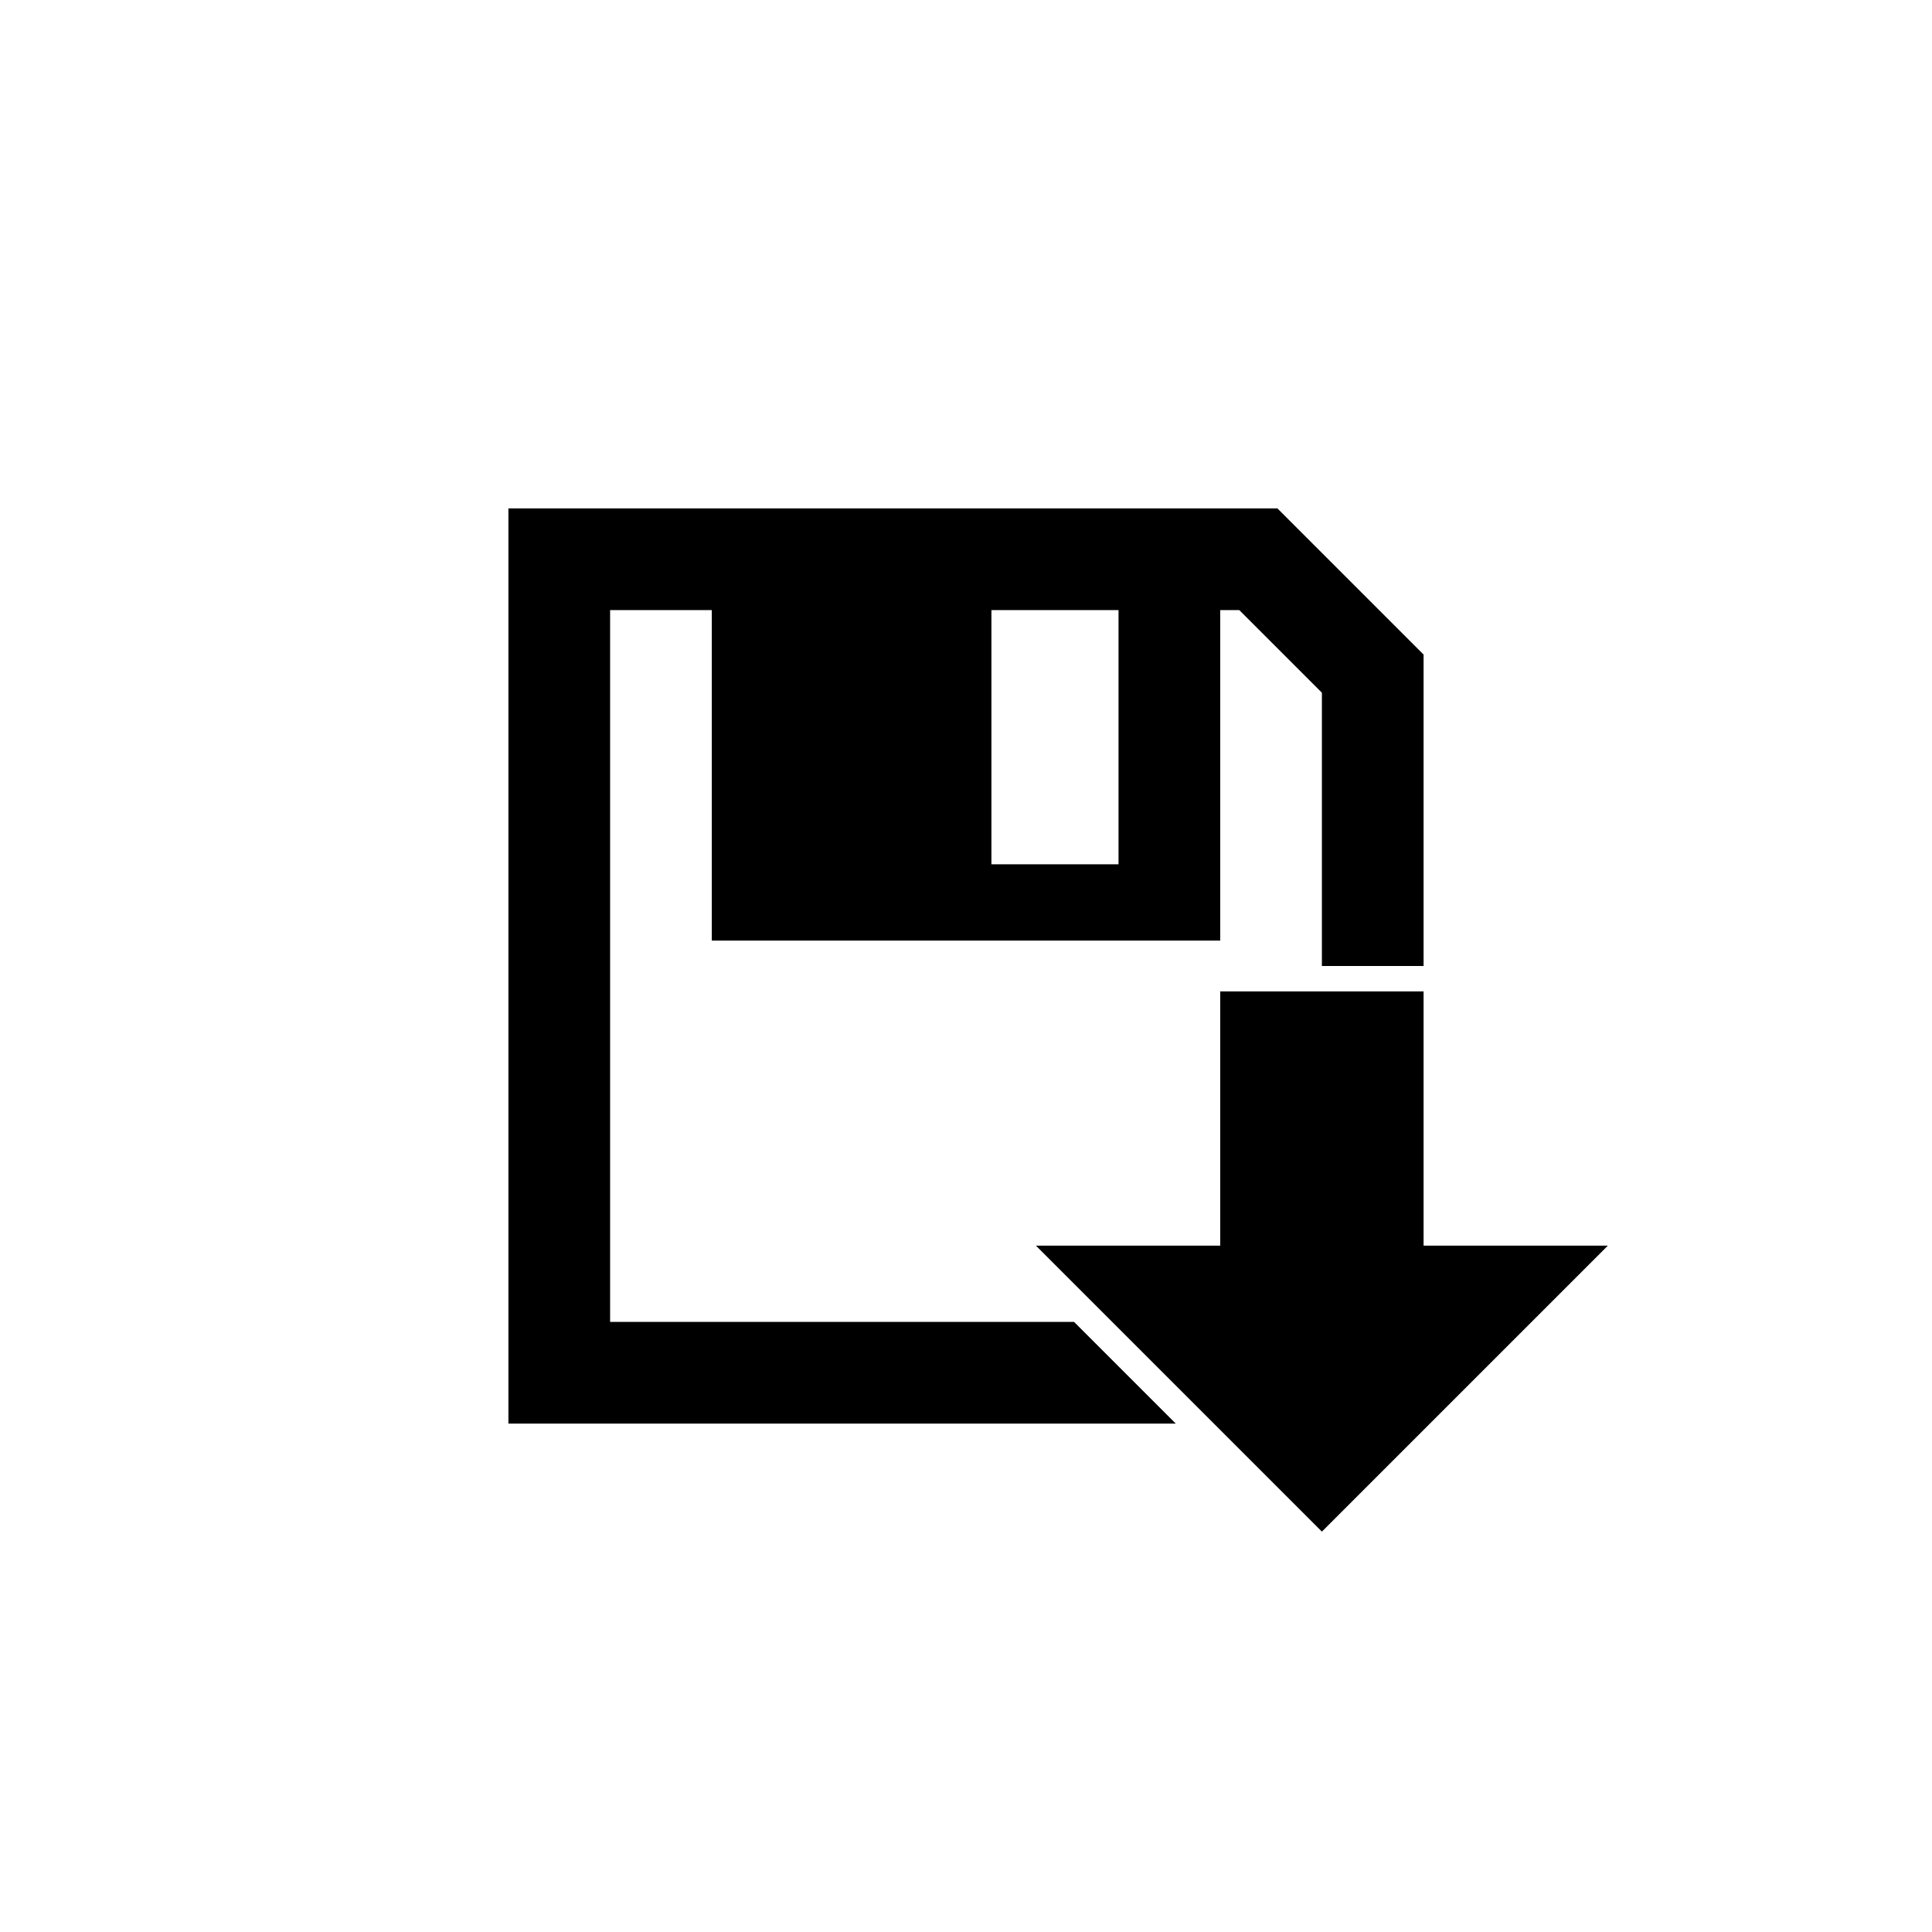
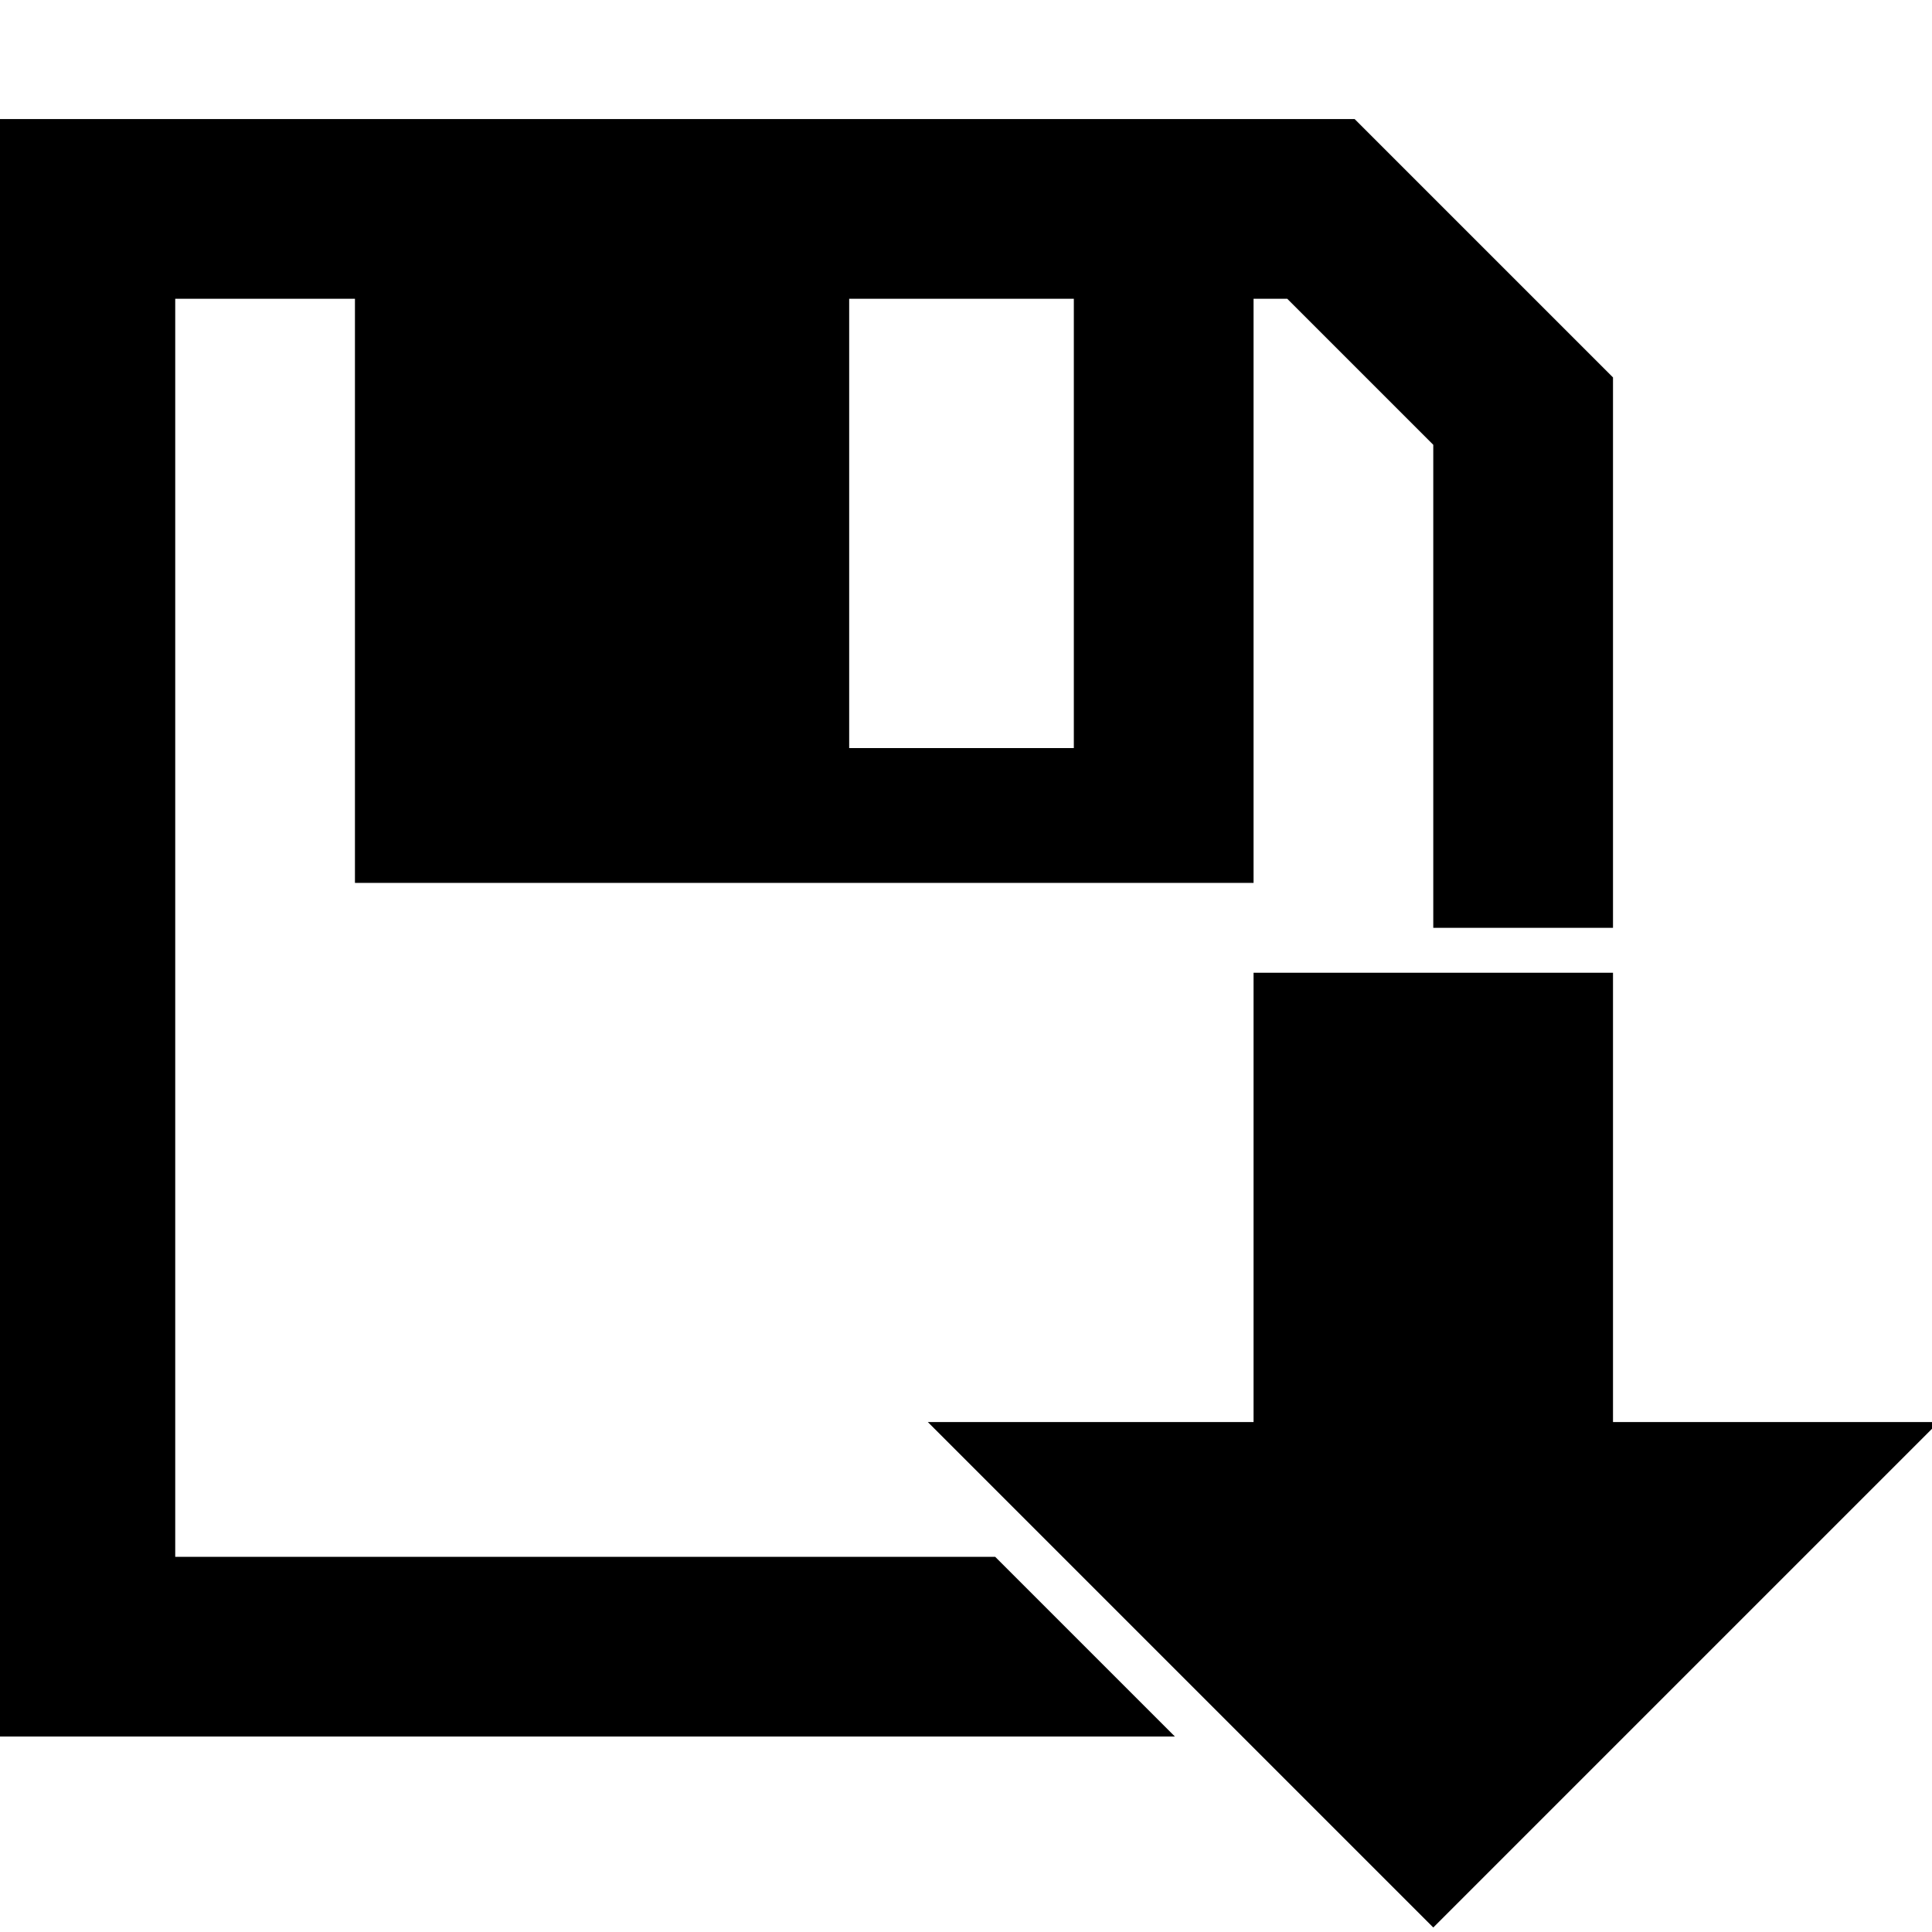
- <svg xmlns="http://www.w3.org/2000/svg" version="1.1" baseProfile="full" width="76" height="76" viewBox="0 0 76.00 76.00" enable-background="new 0 0 76.00 76.00" xml:space="preserve">
-   <path fill="#000000" fill-opacity="1" stroke-width="0.2" stroke-linejoin="round" d="M 48,39L 56,39L 56,49L 63.25,49L 52,60.25L 40.75,49L 48,49L 48,39 Z M 20,20L 50.25,20L 56,25.75L 56,38L 52,38L 52,27.25L 48.75,24L 48,24L 48,37L 28,37L 28,24L 24,24L 24,52L 42.25,52L 46.25,56L 20,56L 20,20 Z M 39,24L 39,34L 44,34L 44,24L 39,24 Z " />
+ <svg xmlns="http://www.w3.org/2000/svg" width="43" height="43">
+   <g>
+     <rect fill="none" id="canvas_background" height="402" width="582" y="-1" x="-1" />
+   </g>
+   <g>
+     <path fill="#000000" stroke-width="0.2" stroke-linejoin="round" d="m27.9,21.65l8,0l0,10l7.25,0l-11.25,11.25l-11.25,-11.25l7.25,0l0,-10zm-28,-19l30.25,0l5.75,5.75l0,12.25l-4,0l0,-10.75l-3.25,-3.25l-0.75,0l0,13l-20,0l0,-13l-4,0l0,28l18.25,0l4,4l-26.25,0l0,-36zm19,4l0,10l5,0l0,-10l-5,0z" id="svg_1" />
+   </g>
</svg>
